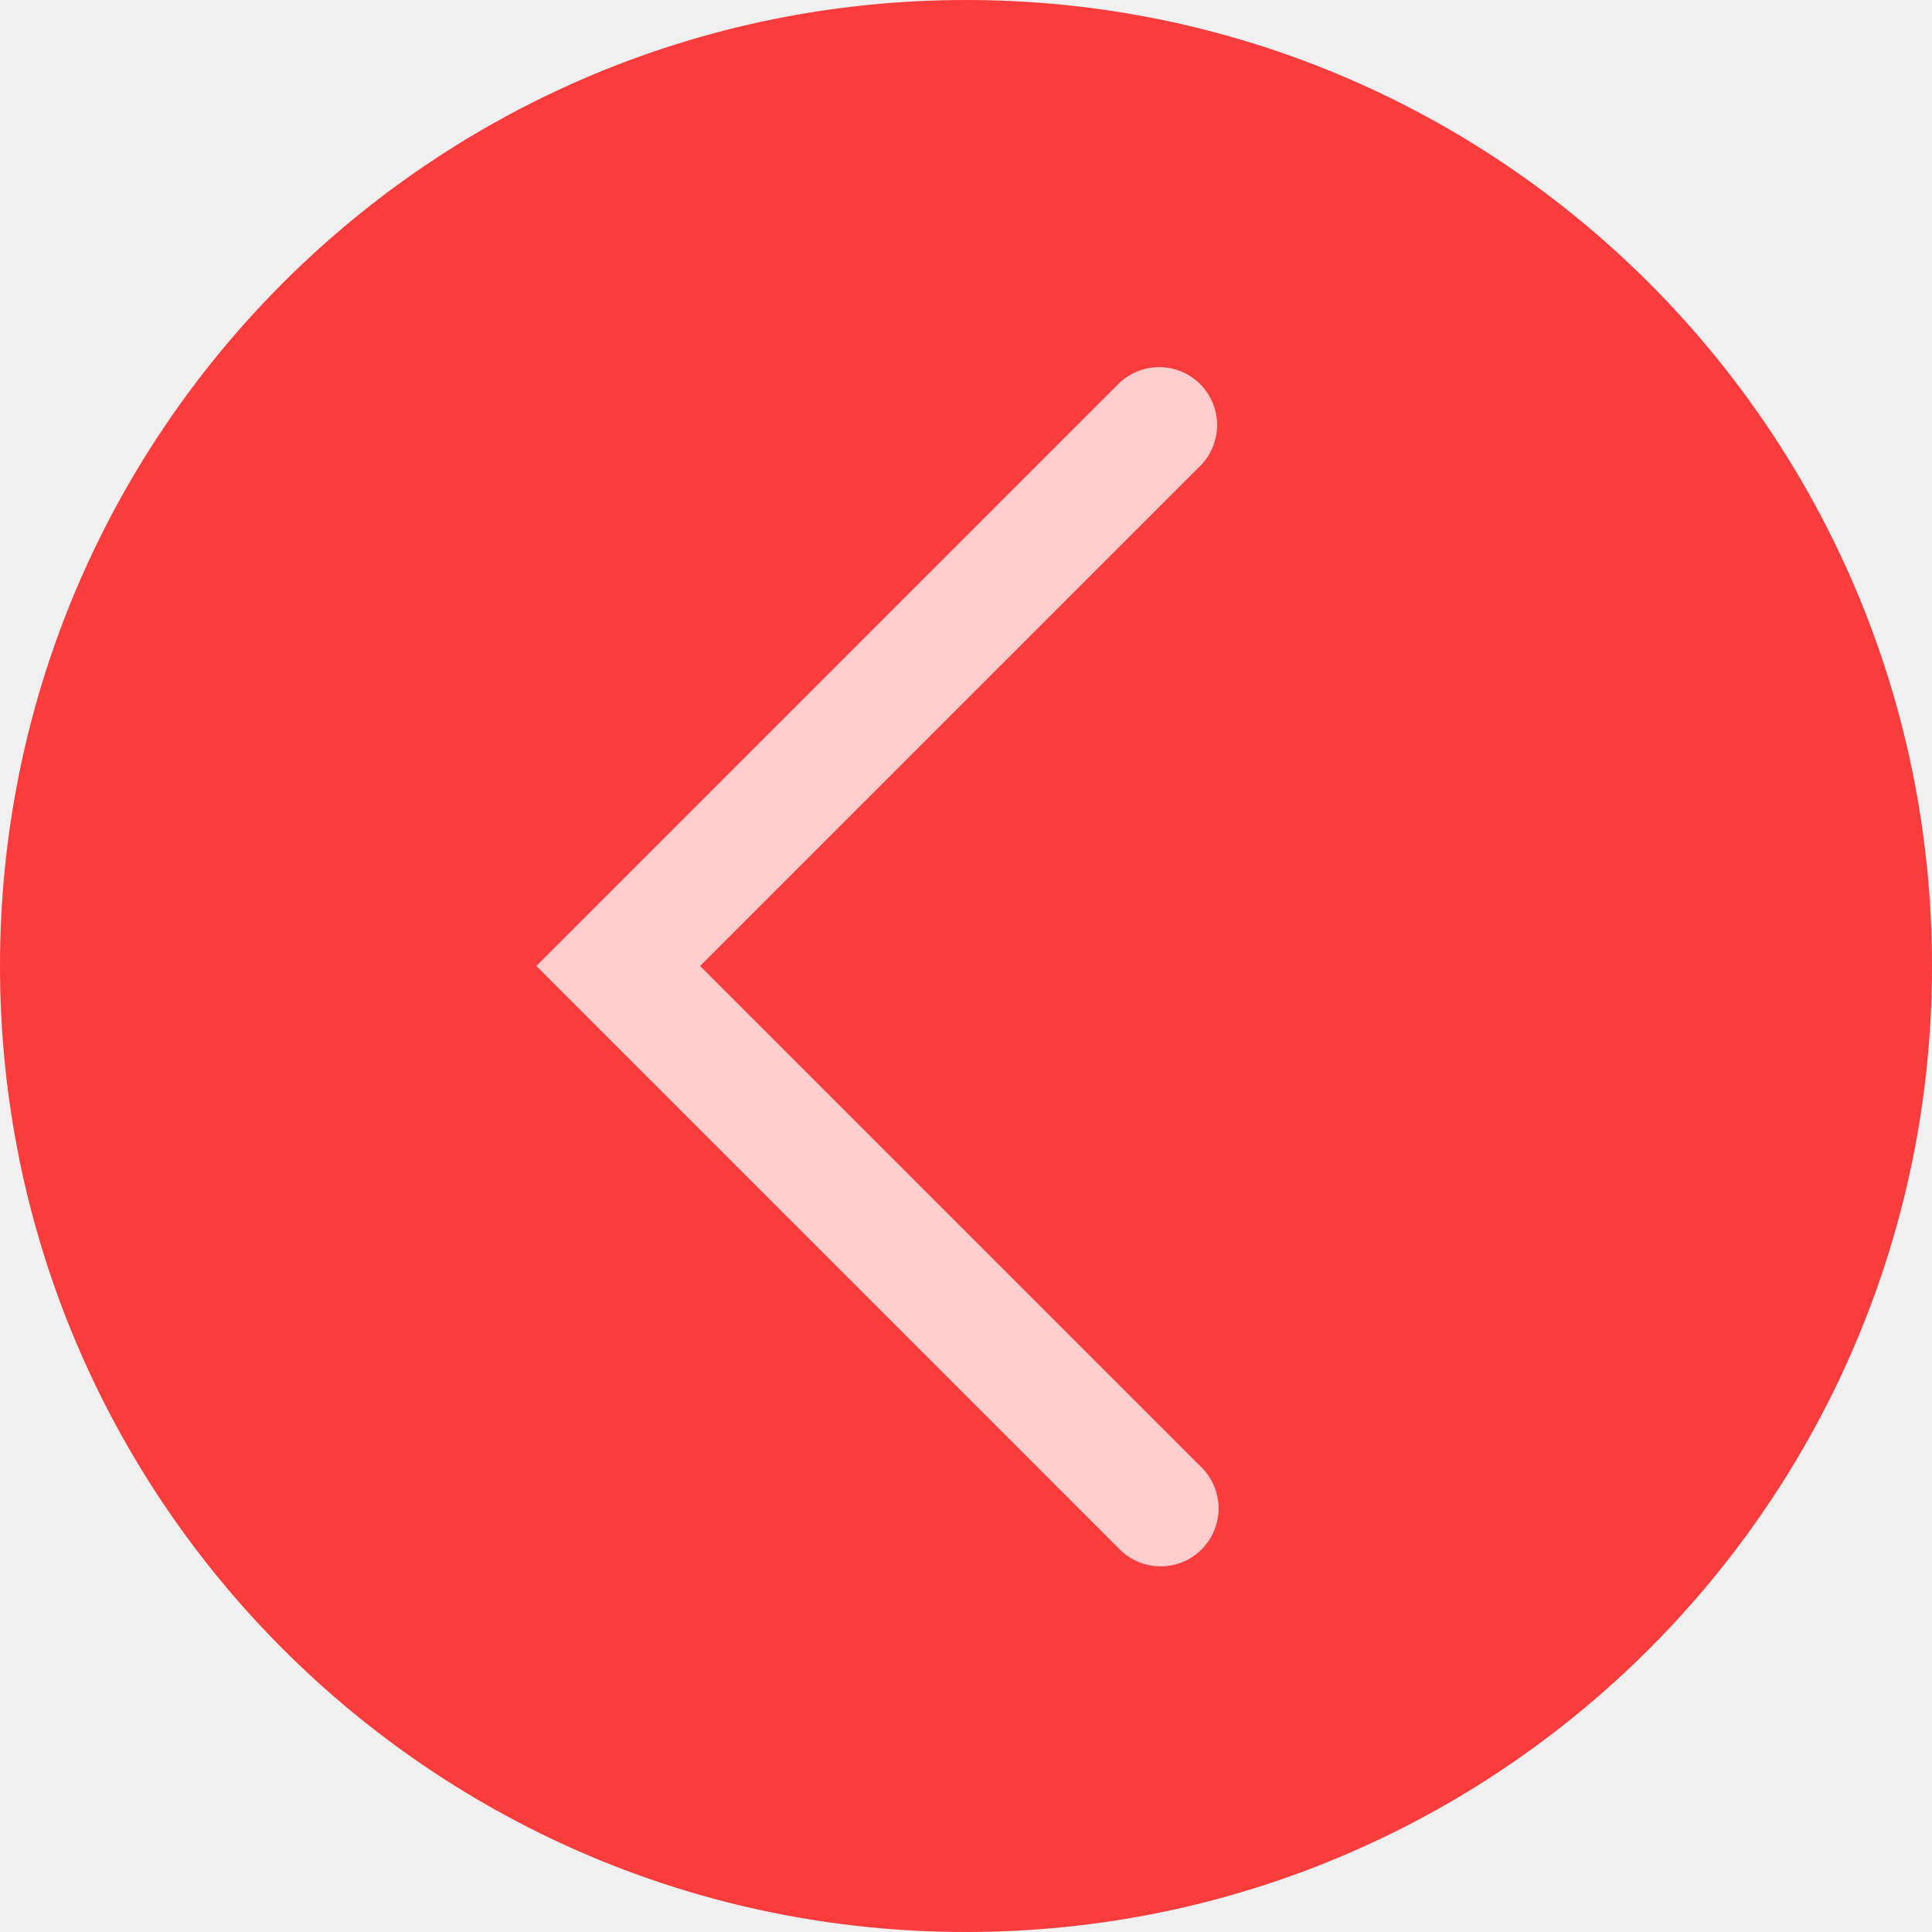
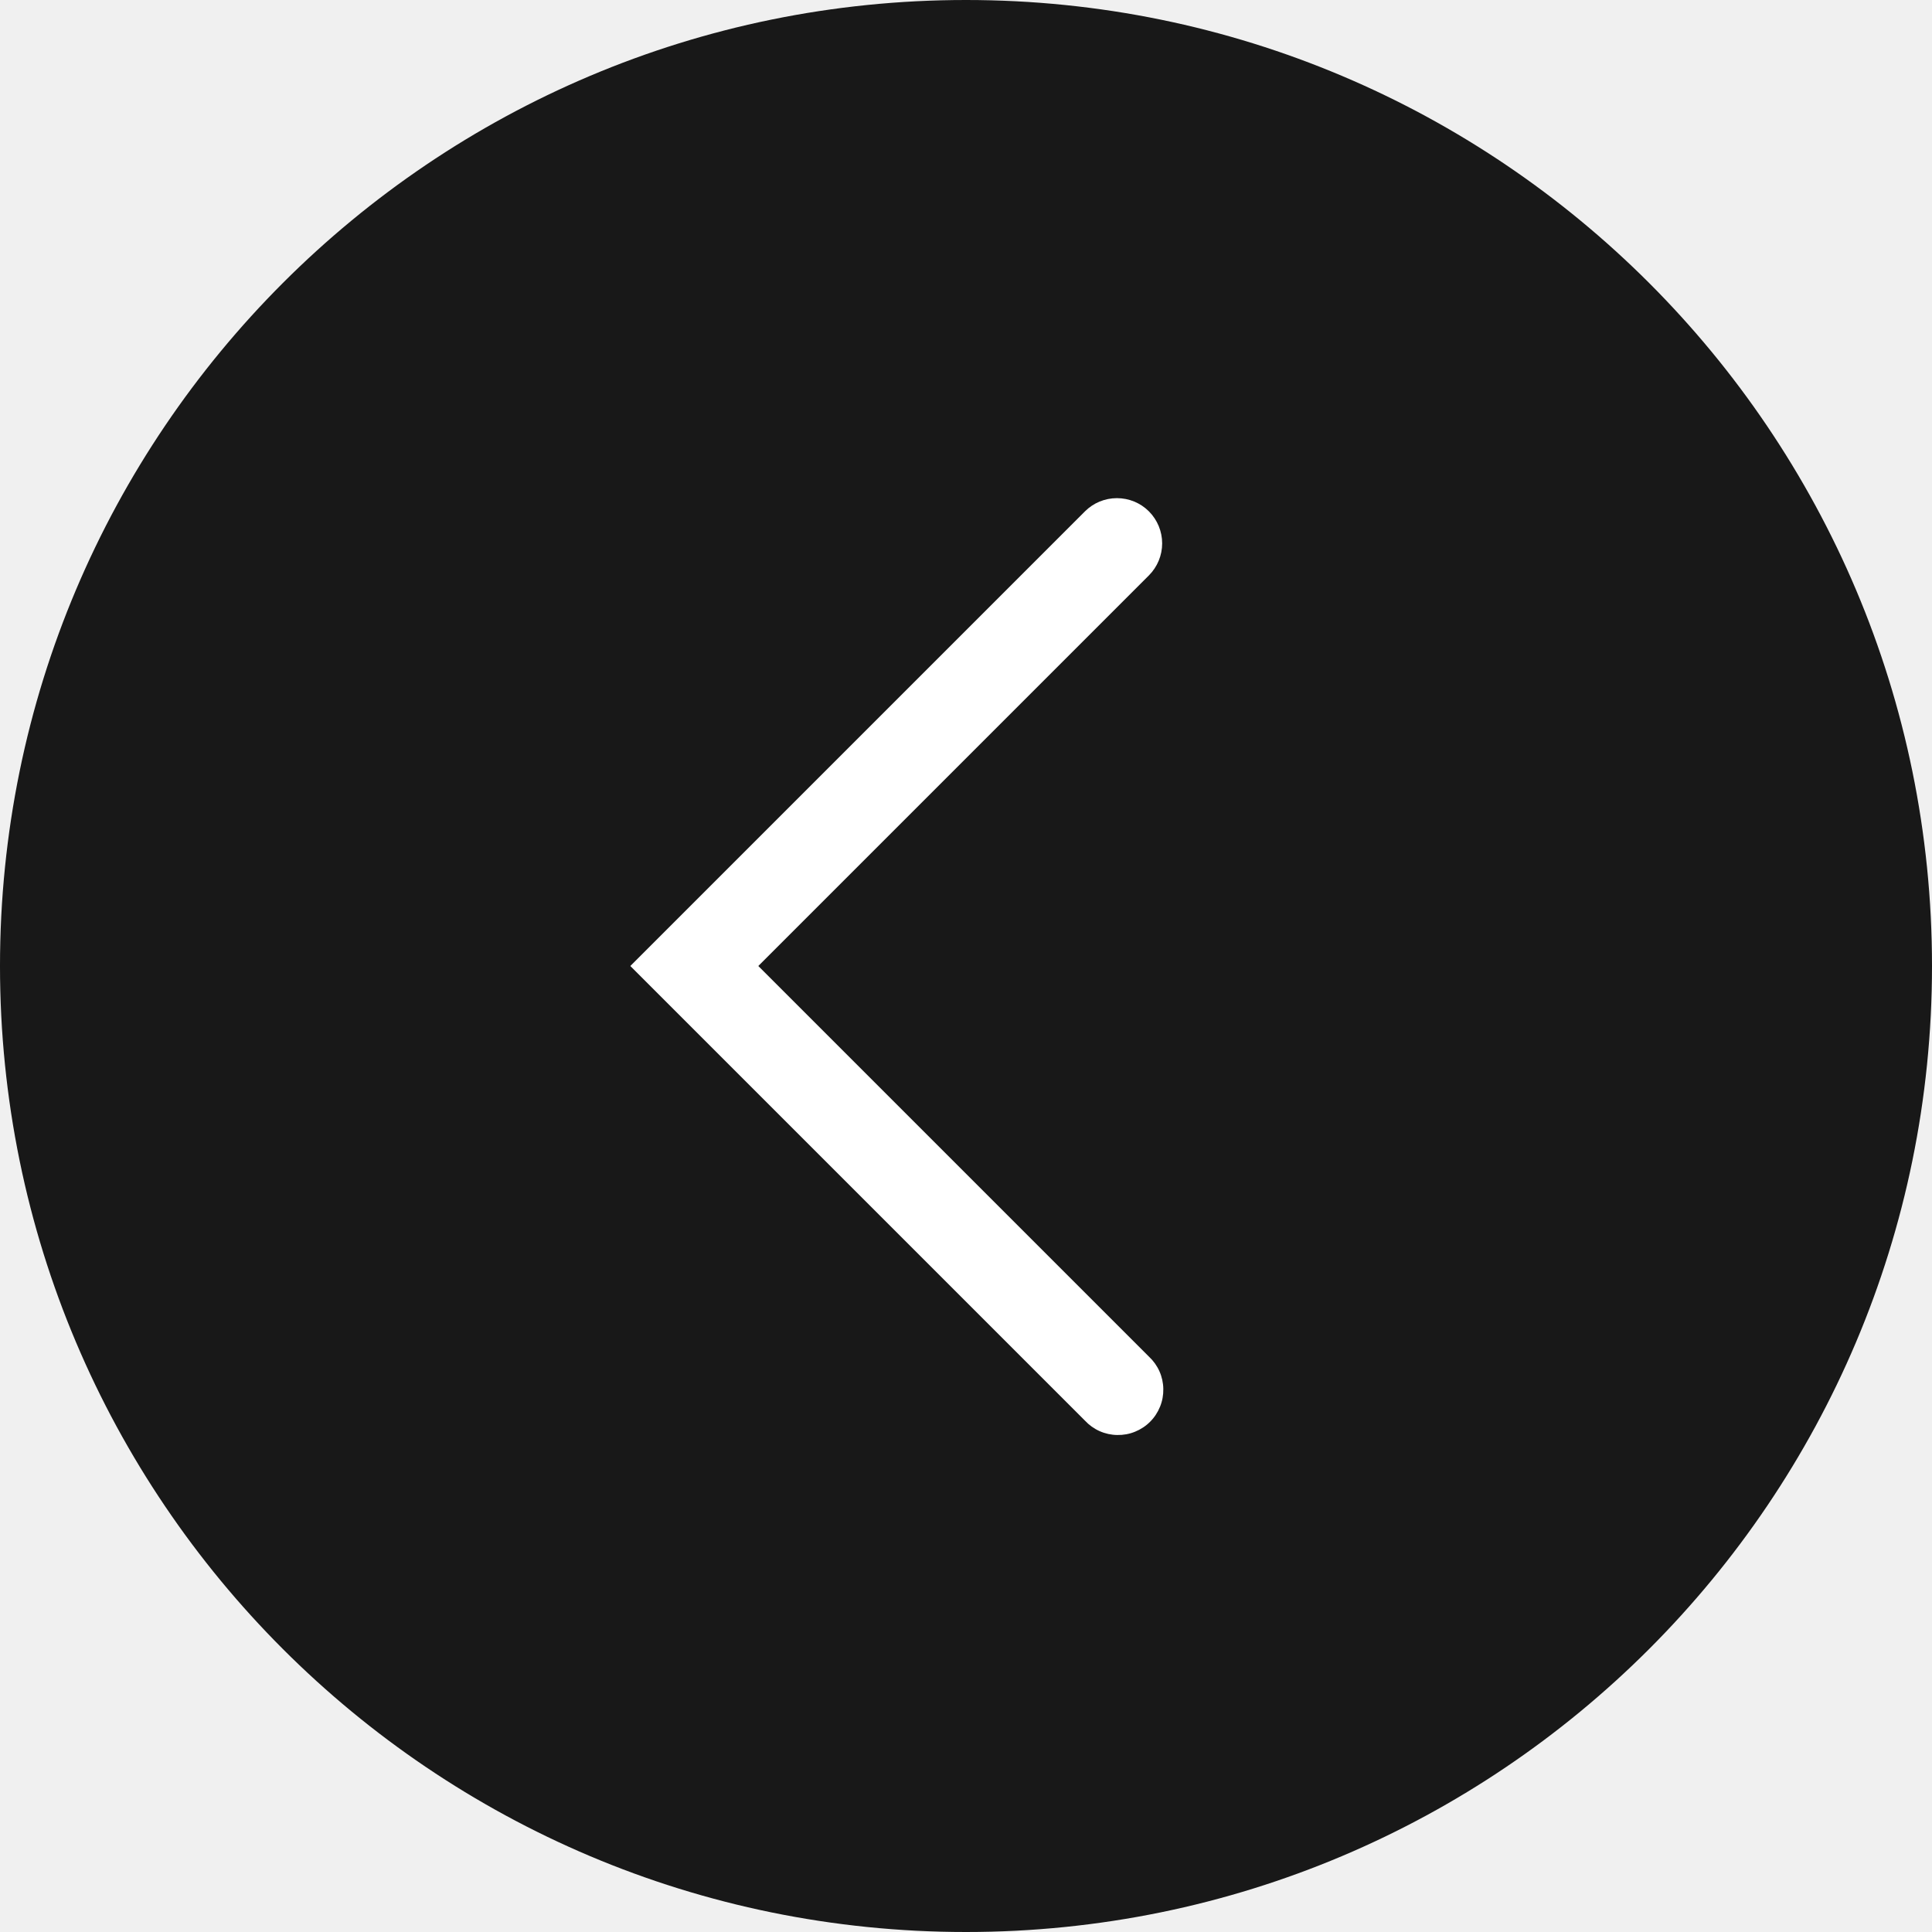
- <svg xmlns="http://www.w3.org/2000/svg" data-encore-id="icon" role="img" aria-hidden="true" class="Svg-sc-ytk21e-0 kgVuXA IYDlXmBmmUKHveMzIPCF" viewBox="0 0 25 25" width="25" height="25">
-   <circle cx="12.5" cy="12.5" r="12.5" fill="#FF0000" fill-opacity="0.75" />
-   <path d="M11.03.47a.75.75 0 0 1 0 1.06L4.56 8l6.47 6.47a.75.75 0 1 1-1.06 1.06L2.44 8 9.97.47a.75.75 0 0 1 1.06 0z" fill="#FFFFFF" fill-opacity="0.75" transform="translate(4.5 4.5)" />
+ <svg xmlns="http://www.w3.org/2000/svg" width="32" height="32" viewBox="0 0 32 32" fill="none">
+   <g clip-path="url(#clip0_16_7)">
+     <path d="M16 32C24.837 32 32 24.837 32 16C32 7.163 24.837 0 16 0C7.163 0 0 7.163 0 16C0 24.837 7.163 32 16 32Z" fill="black" fill-opacity="0.9" />
+     <path d="M19.03 8.47C19.17 8.611 19.249 8.801 19.249 9C19.249 9.199 19.17 9.389 19.03 9.53L12.56 16L19.03 22.47C19.104 22.539 19.163 22.621 19.204 22.713C19.245 22.805 19.267 22.905 19.268 23.005C19.27 23.106 19.252 23.206 19.214 23.299C19.176 23.393 19.12 23.478 19.049 23.549C18.978 23.62 18.893 23.676 18.799 23.714C18.706 23.752 18.606 23.77 18.505 23.768C18.405 23.767 18.305 23.745 18.213 23.704C18.121 23.663 18.039 23.604 17.97 23.53L10.44 16L17.97 8.47C18.111 8.329 18.301 8.251 18.5 8.251C18.699 8.251 18.889 8.329 19.03 8.47Z" fill="white" />
+   </g>
+   <defs>
+     <clipPath id="clip0_16_7">
+       <rect width="32" height="32" fill="white" />
+     </clipPath>
+   </defs>
</svg>
